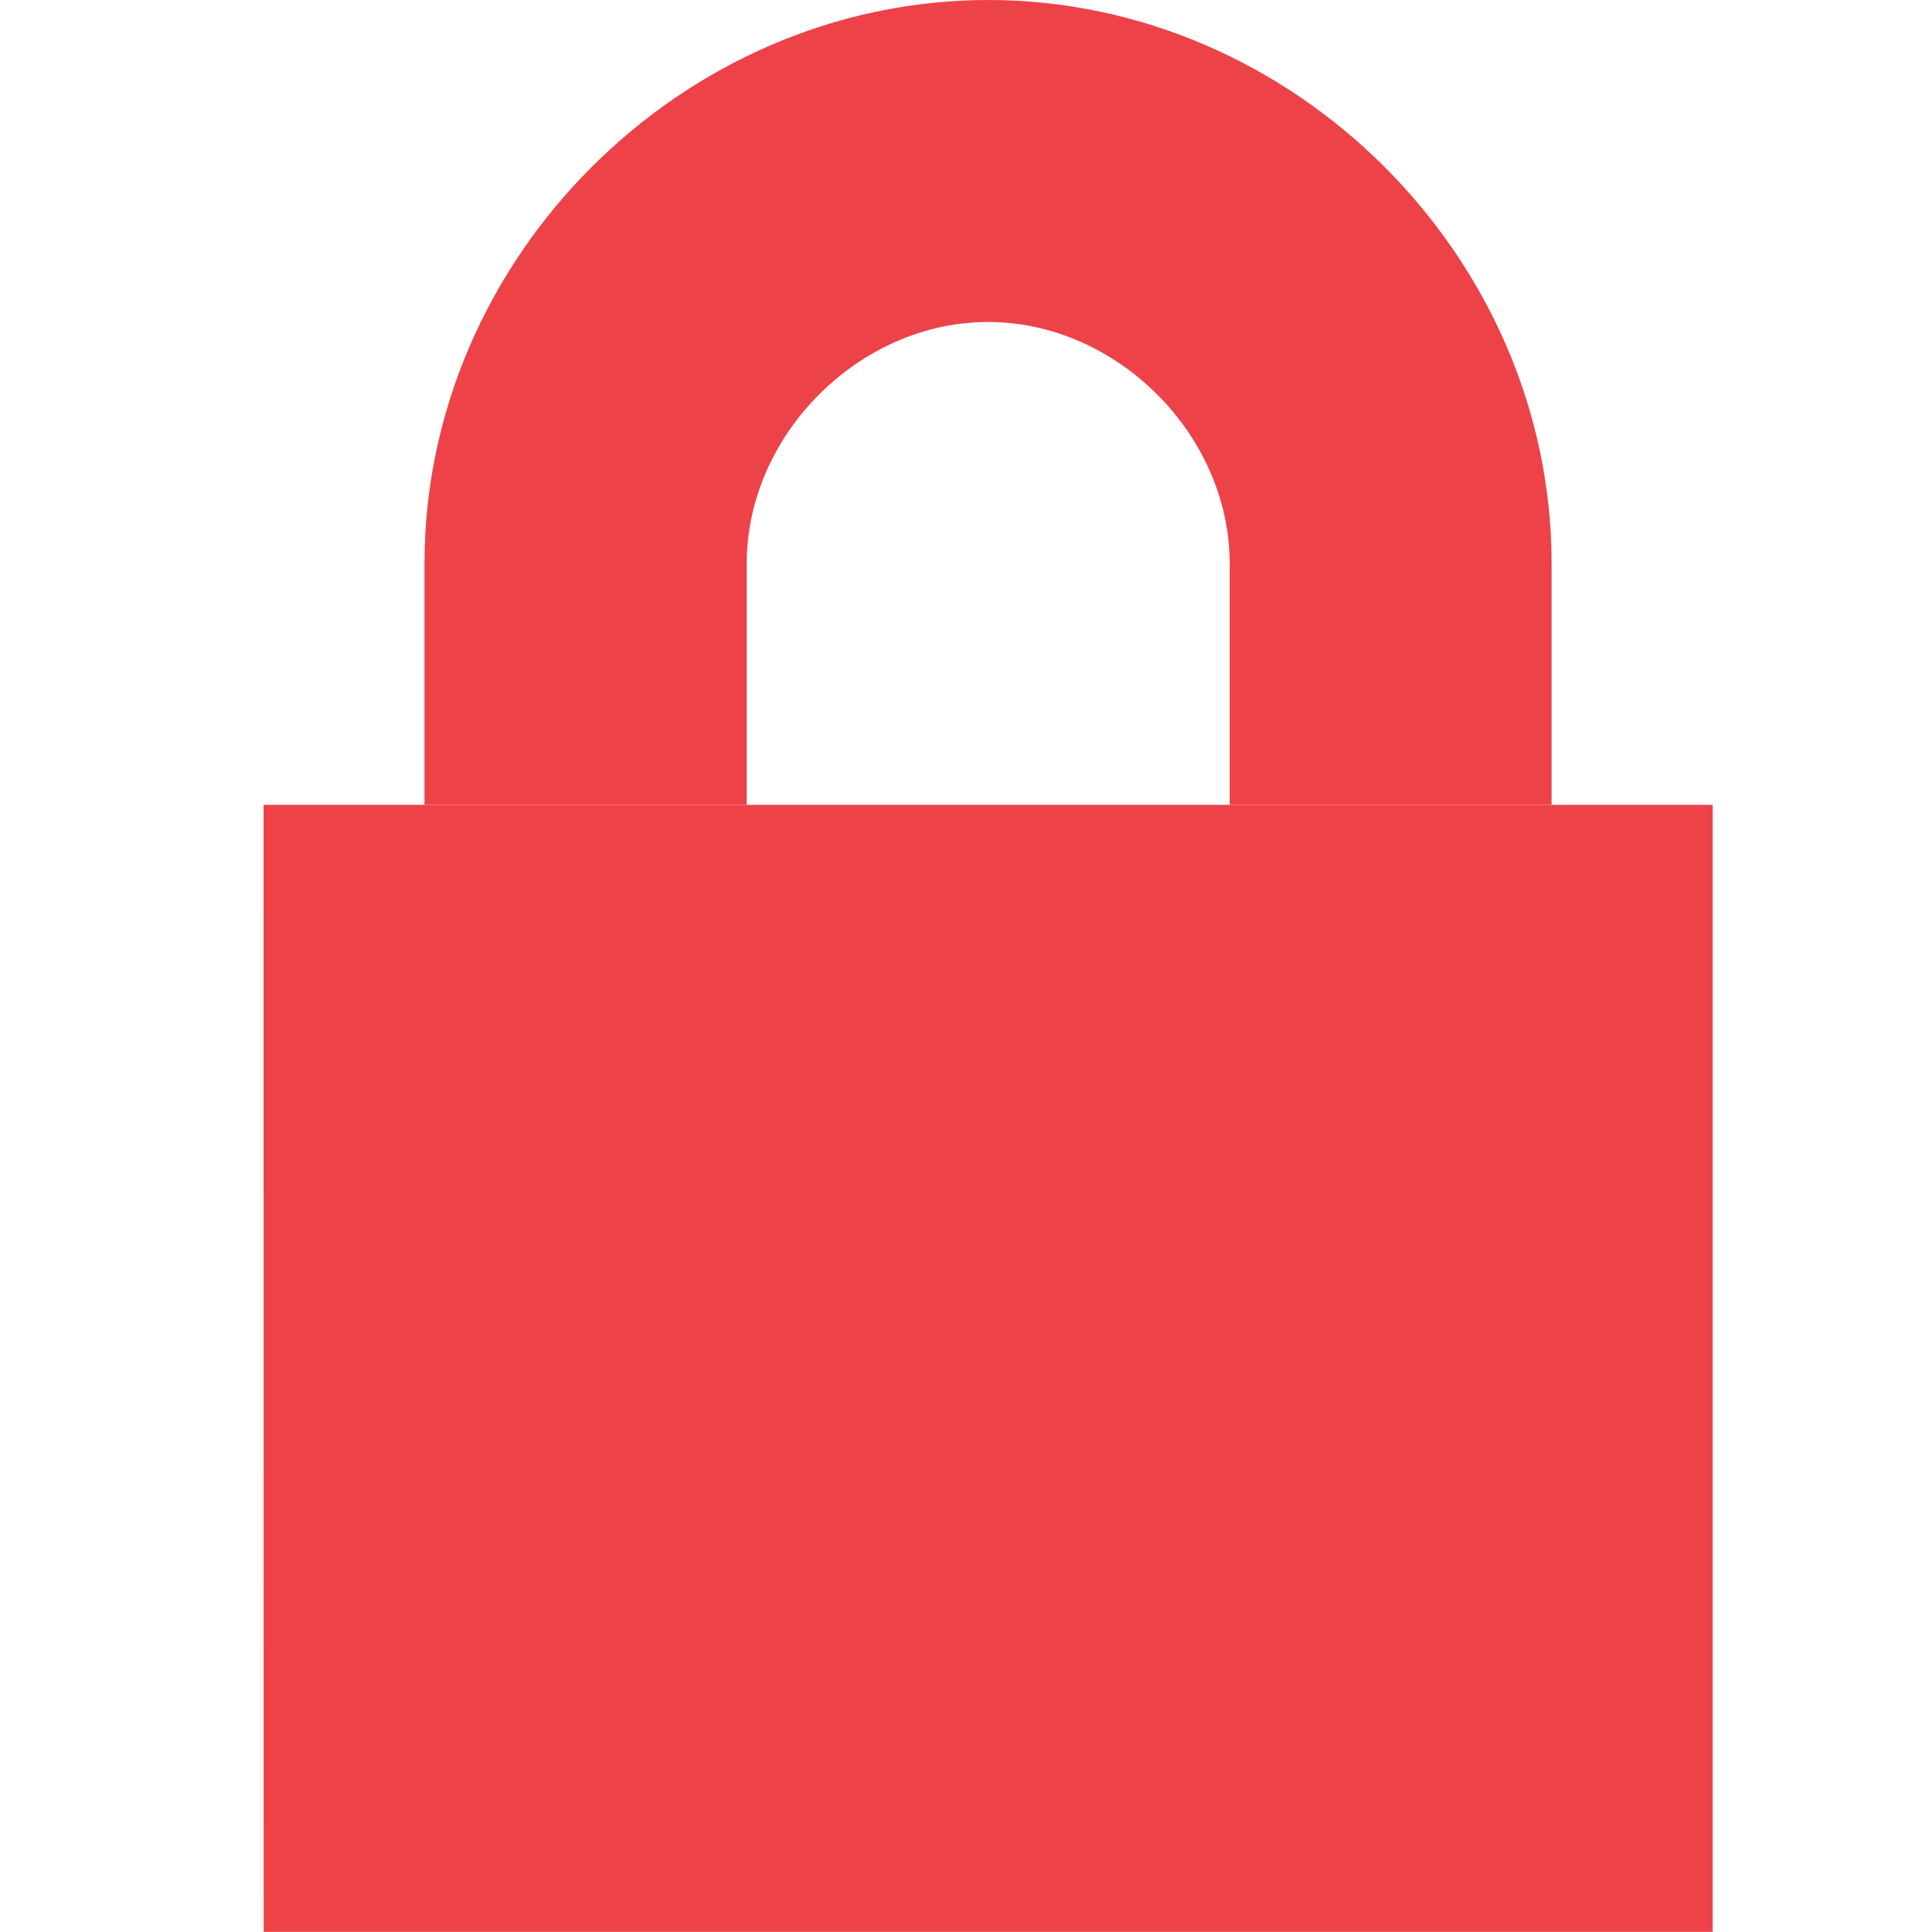
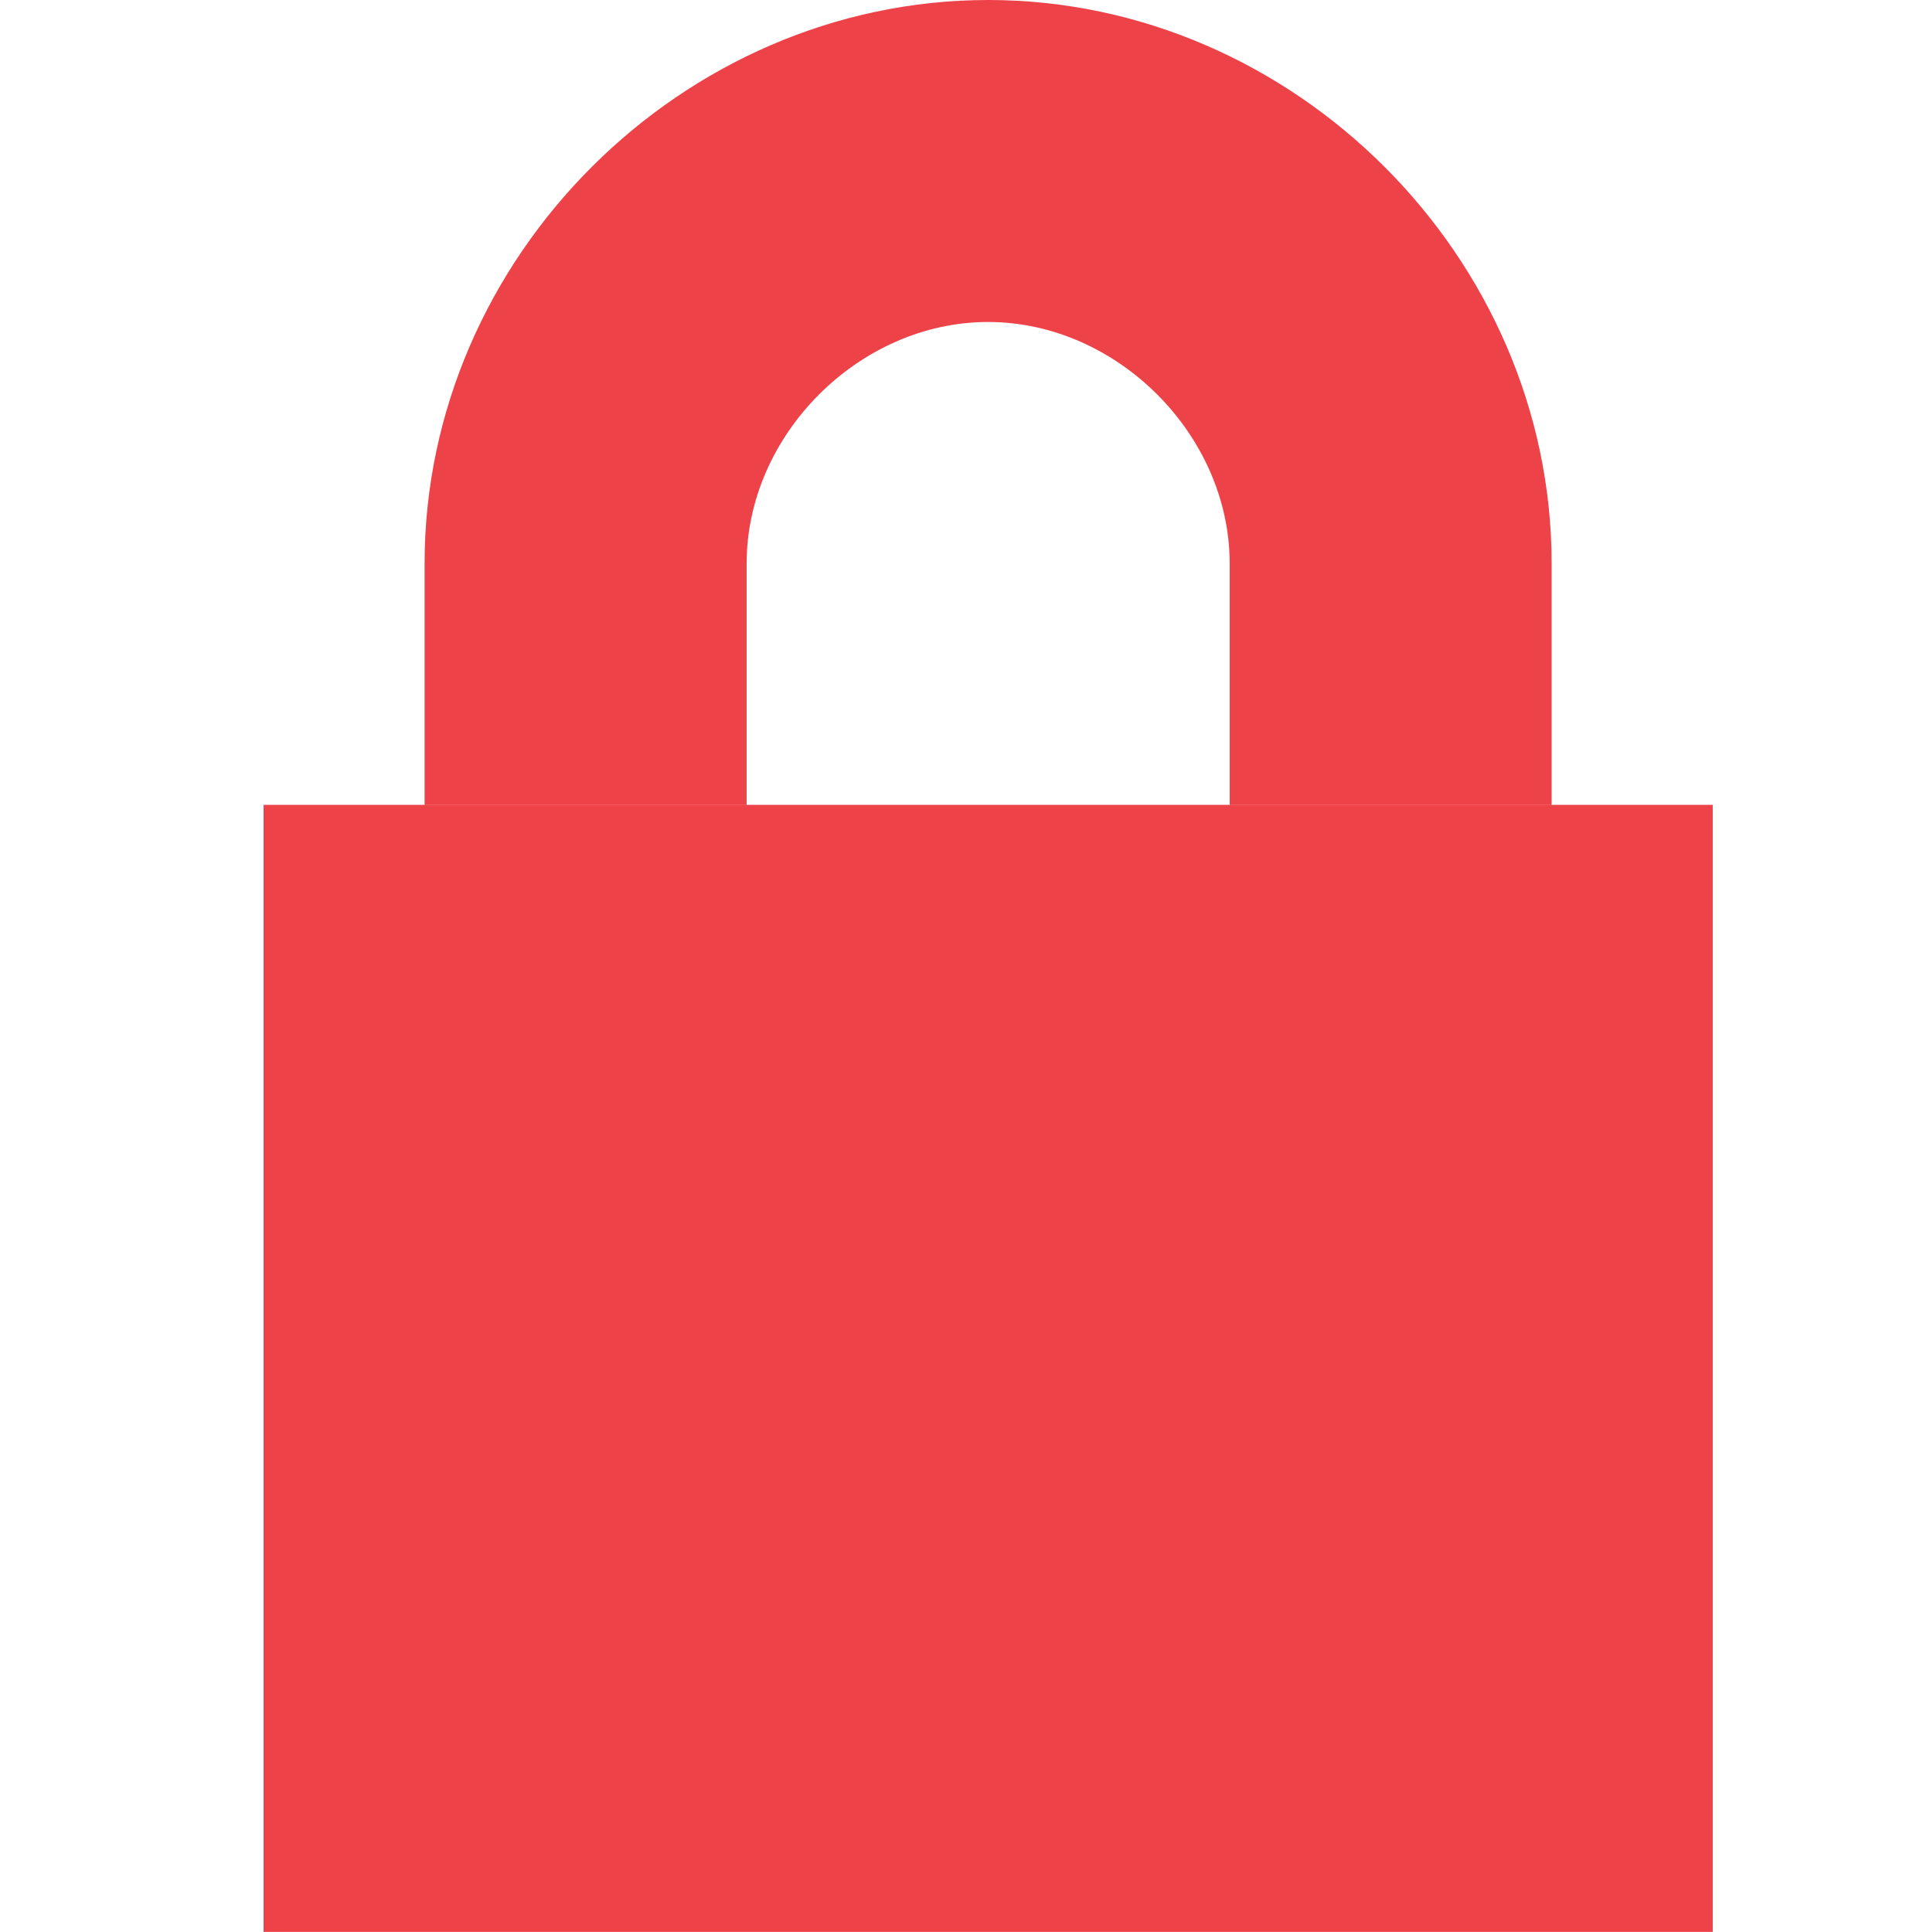
<svg xmlns="http://www.w3.org/2000/svg" width="20" height="20.029" viewBox="0 0 20 20.029">
-   <g>
-     <path fill="none" d="M0 0h20v20H0z" />
-     <path fill="#EE4249" d="M2.732 8.344h15.02v11.684H2.733zM10.243 0C7.073 0 4.4 2.67 4.4 5.842v2.504h3.34V5.842c0-1.335 1.167-2.504 2.502-2.504s2.504 1.17 2.504 2.504v2.504h3.337V5.842C16.083 2.67 13.415 0 10.243 0z" />
-   </g>
+   <path fill="none" d="M0 0h20v20H0z" />
+   <path fill="#ee4249" d="M2.732 8.344h15.021v11.684H2.732z" />
+   <path d="M10.243 0C7.072 0 4.401 2.67 4.401 5.842v2.504h3.338V5.842c0-1.335 1.168-2.504 2.503-2.504s2.504 1.169 2.504 2.504v2.504h3.337V5.842C16.084 2.67 13.415 0 10.243 0z" fill="#ee4249" />
</svg>
